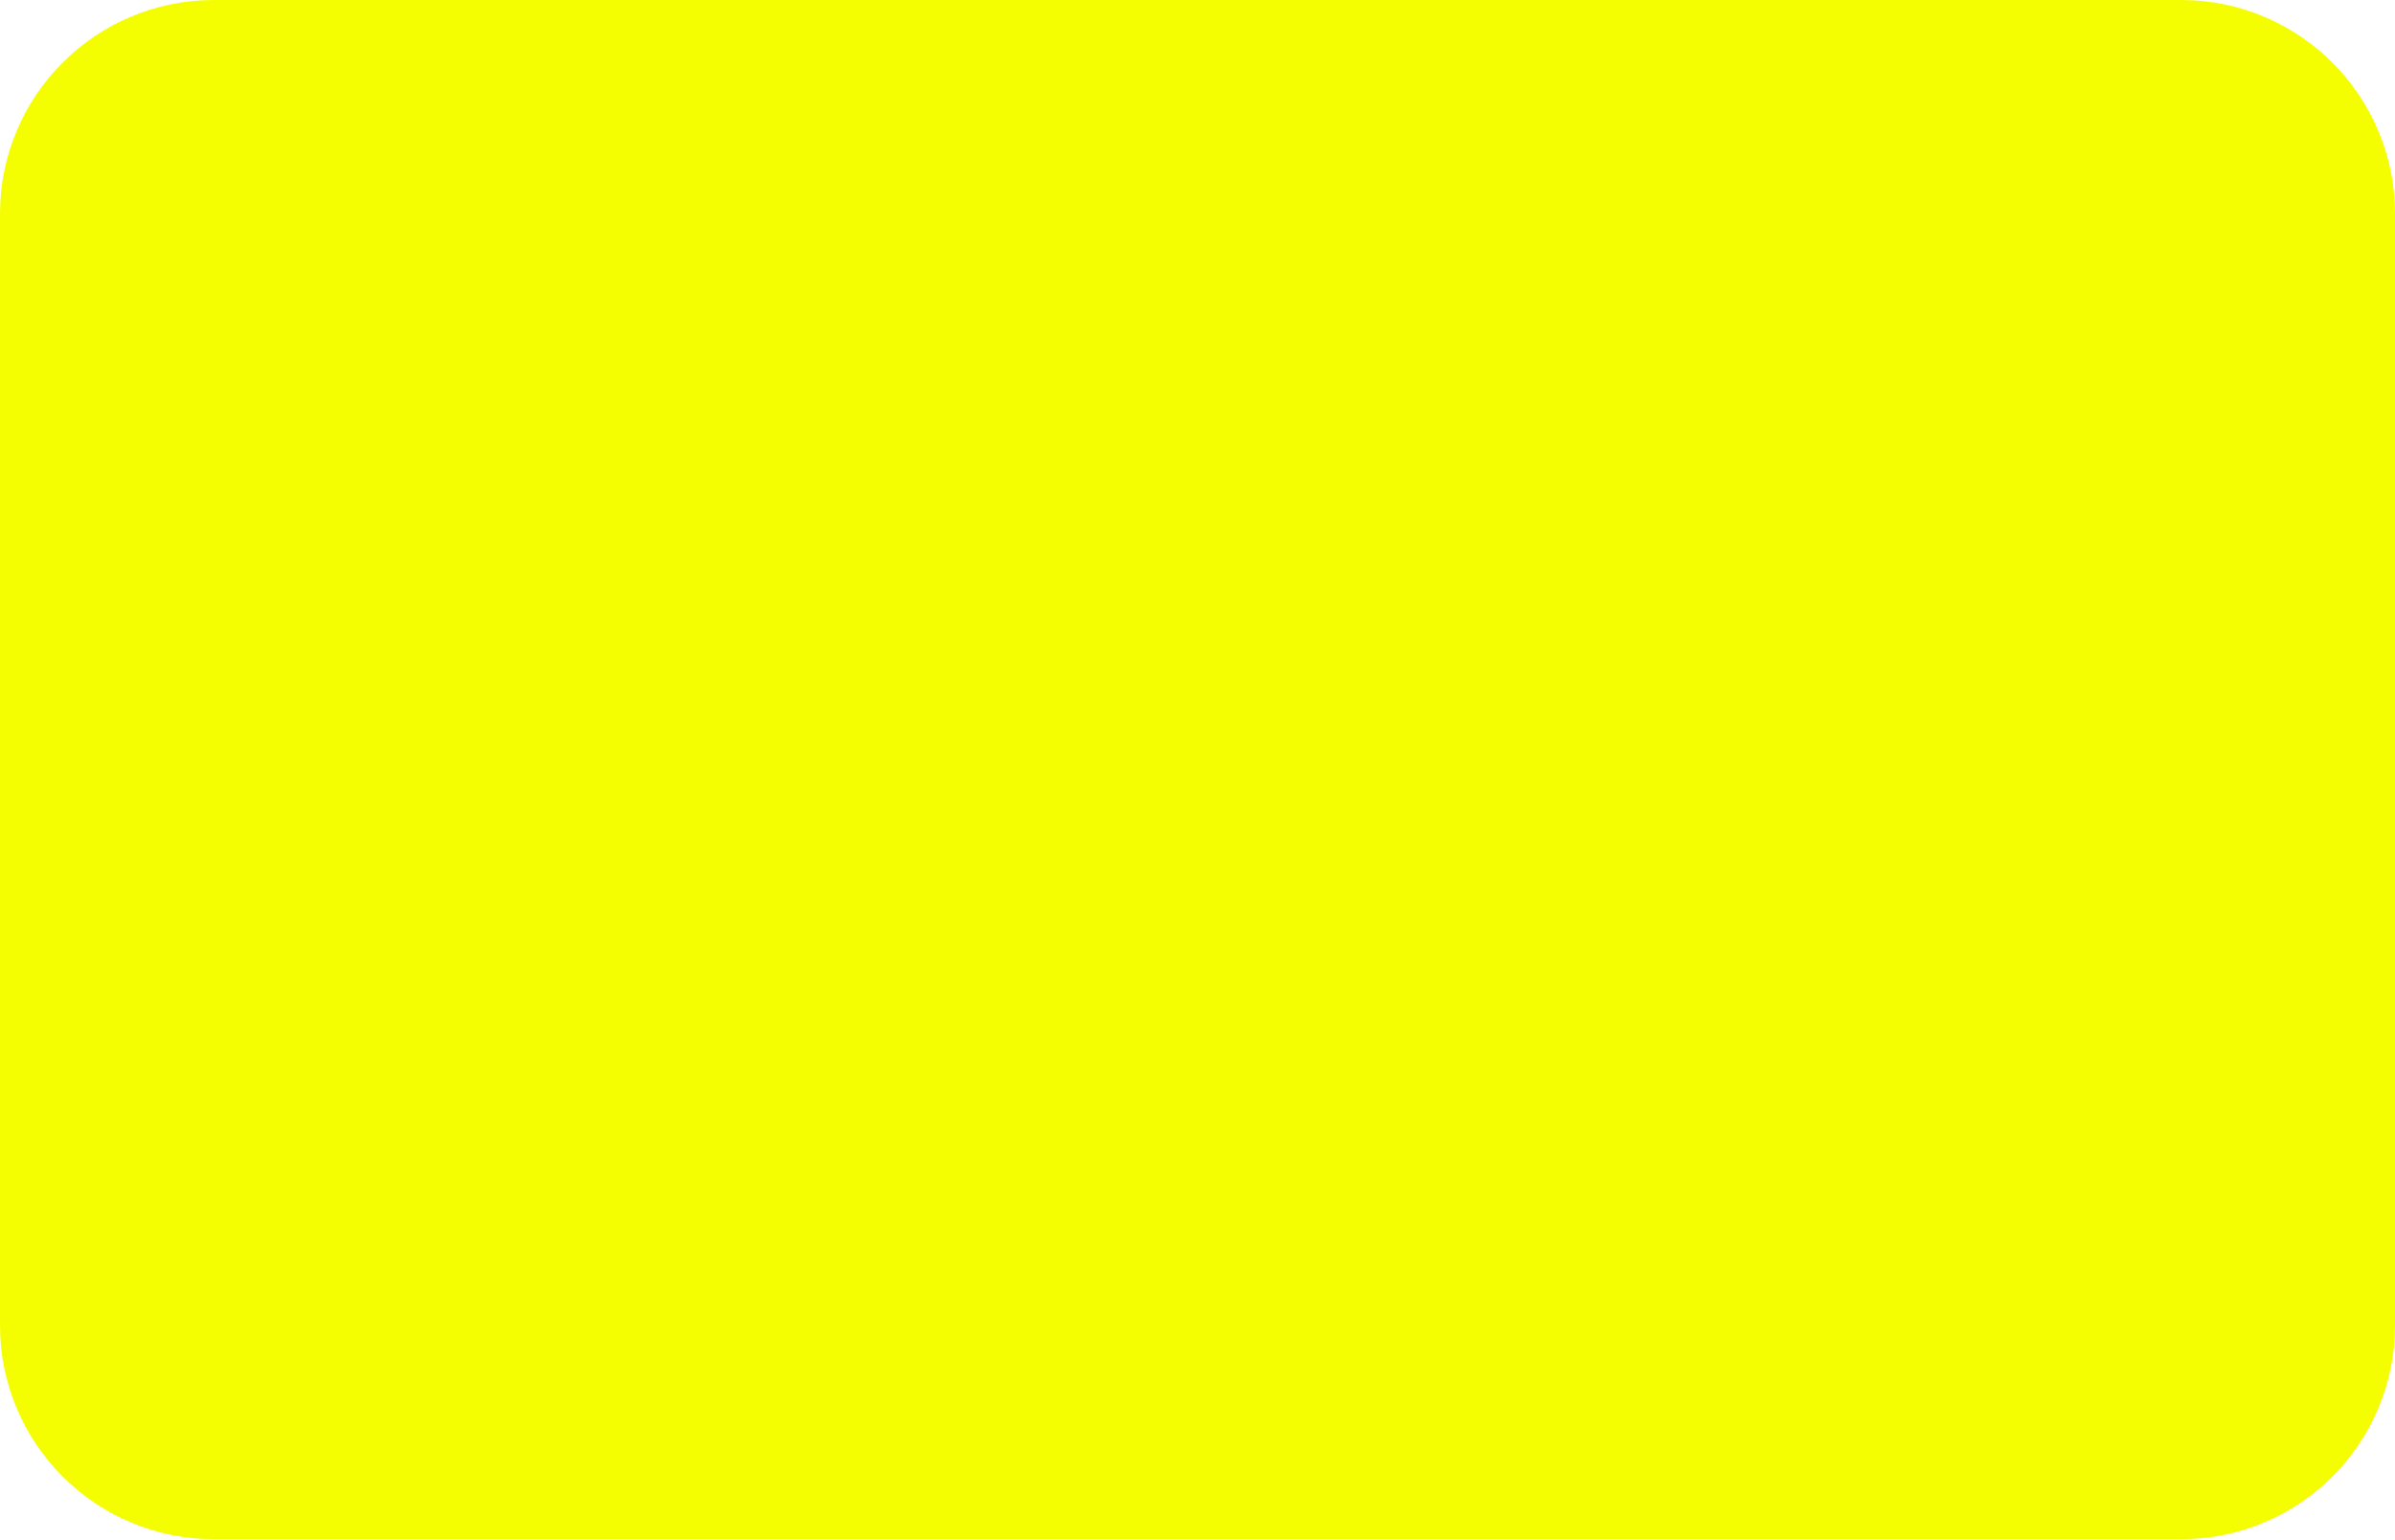
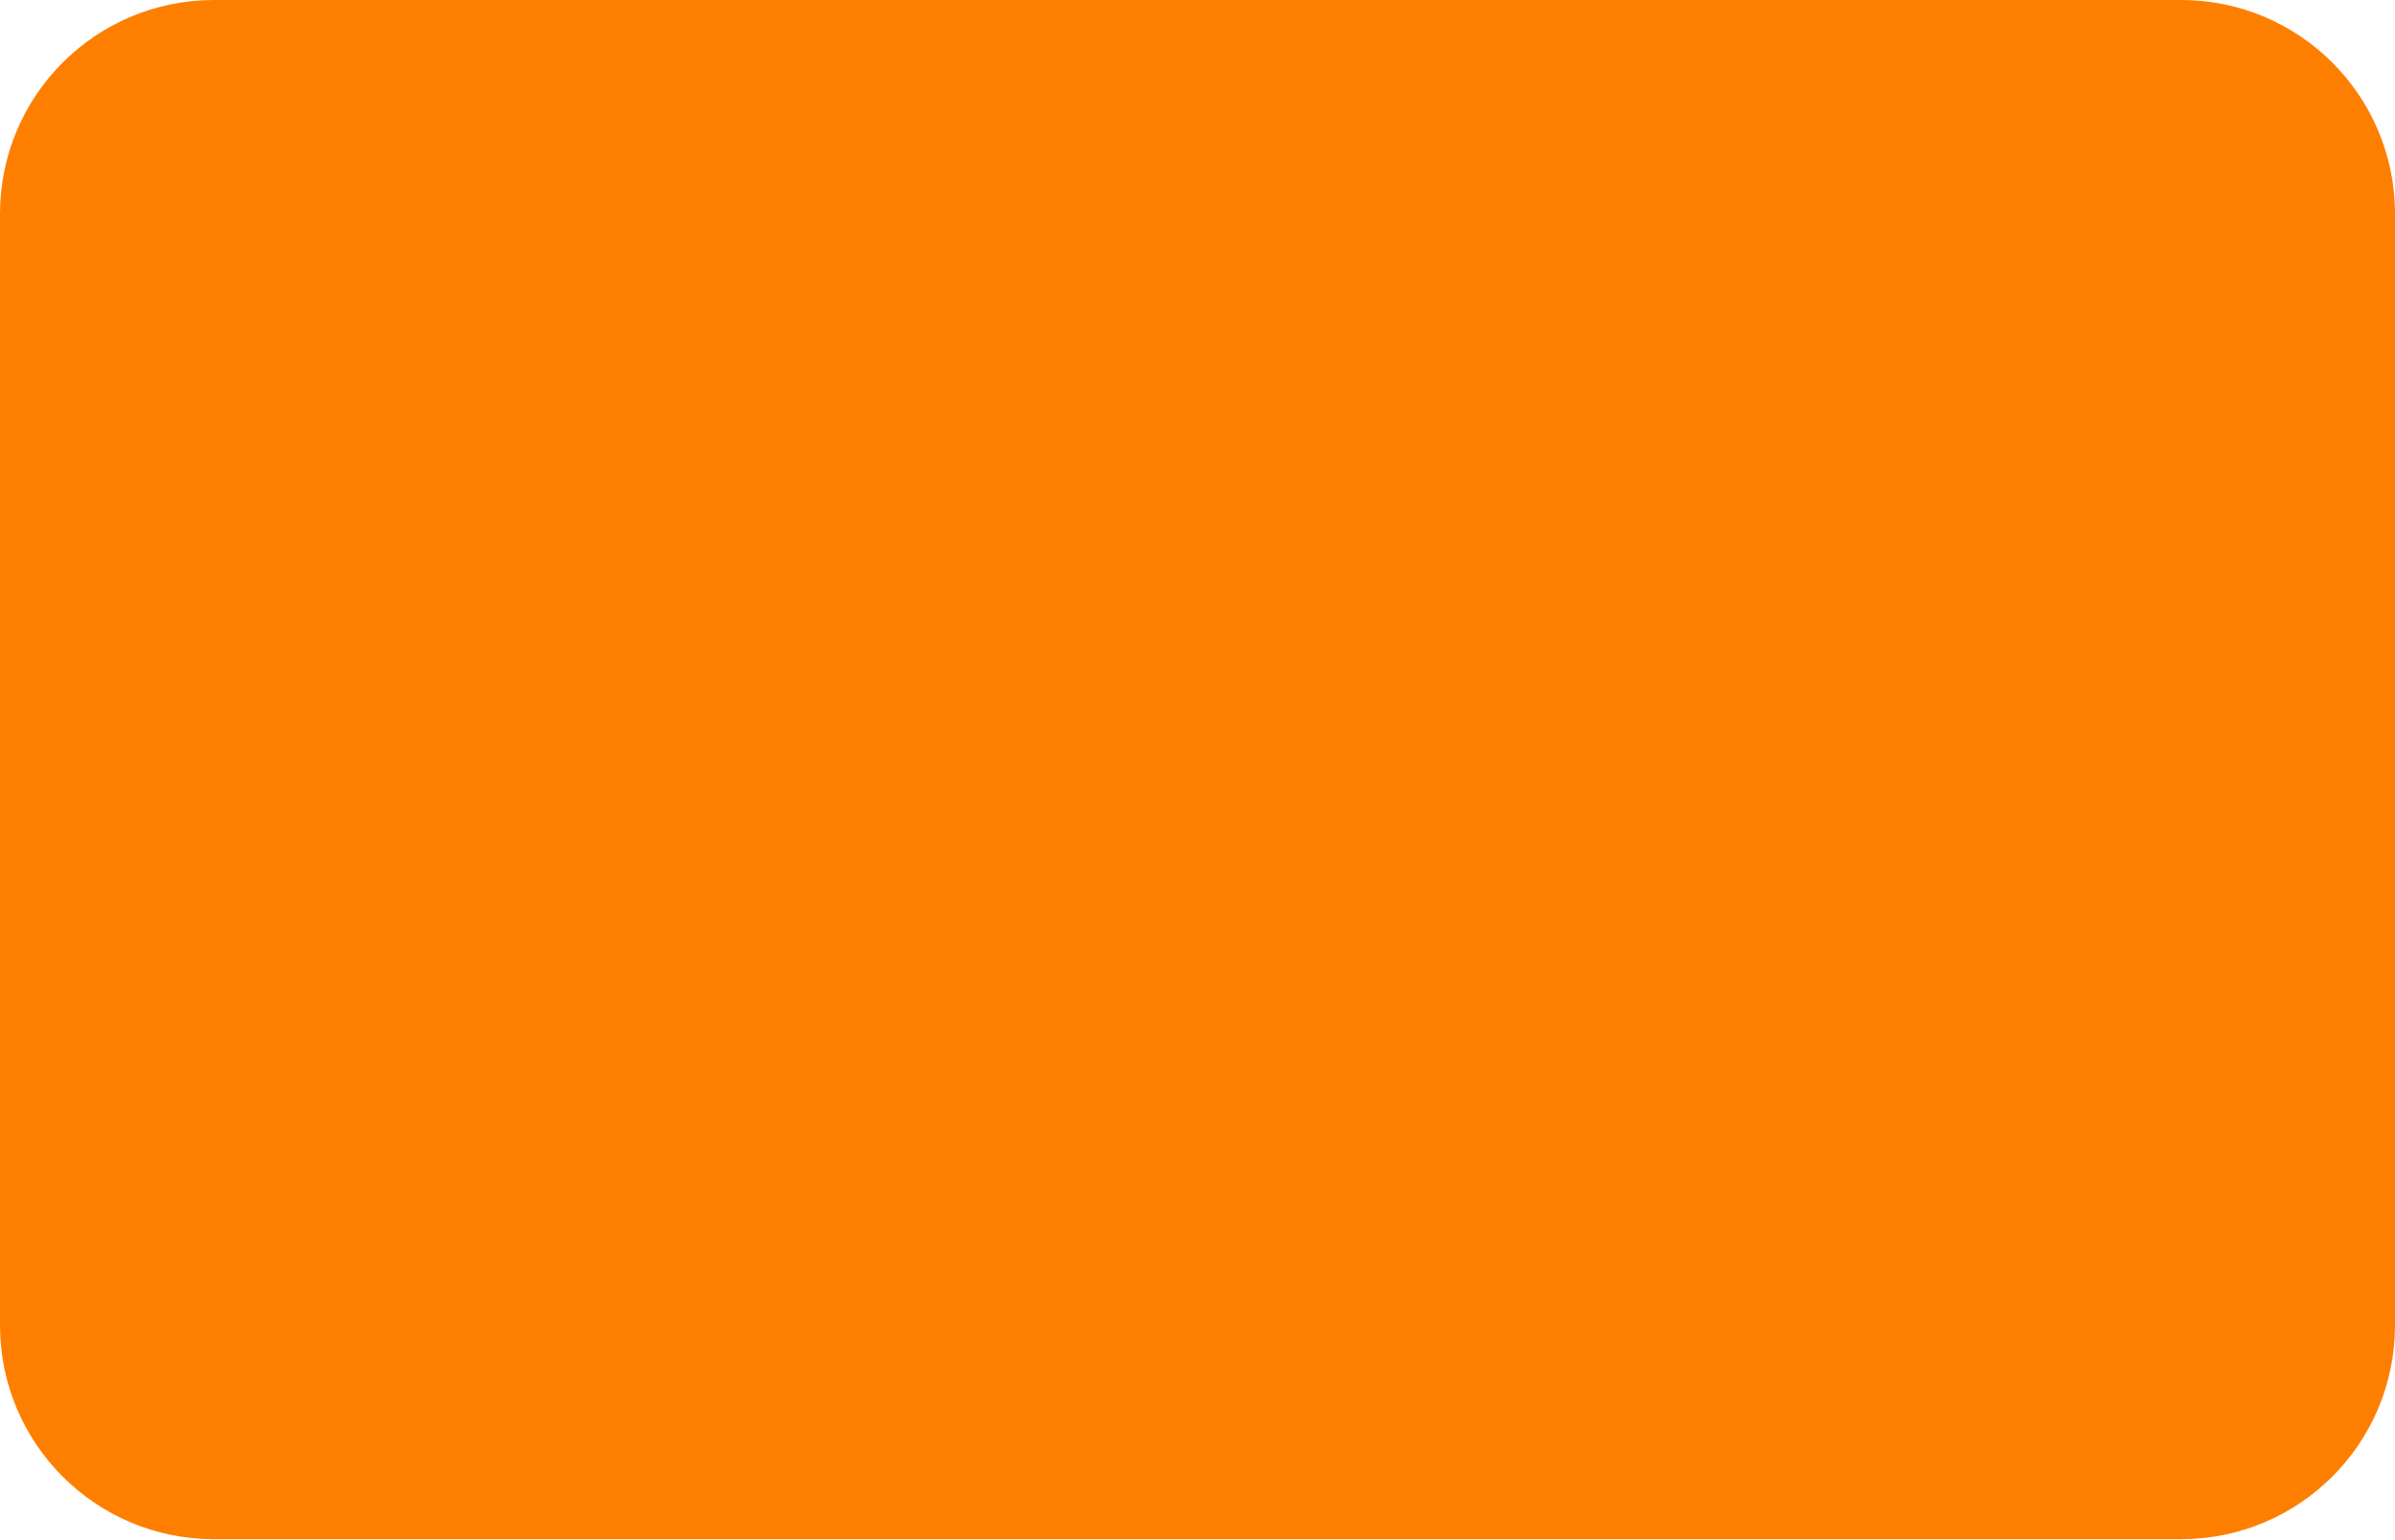
<svg xmlns="http://www.w3.org/2000/svg" width="100%" height="100%" viewBox="0 0 28 18">
-   <rect x="0.5" y="0.5" width="27" height="17" rx="2" ry="2" id="shield" style="fill:#f5fe00;stroke:#f5fe00;stroke-width:1;" />
+   <rect x="0.5" y="0.5" width="27" height="17" rx="2" ry="2" id="shield" style="fill:#fe7f00;stroke:#fe7f00;stroke-width:1;" />
</svg>
